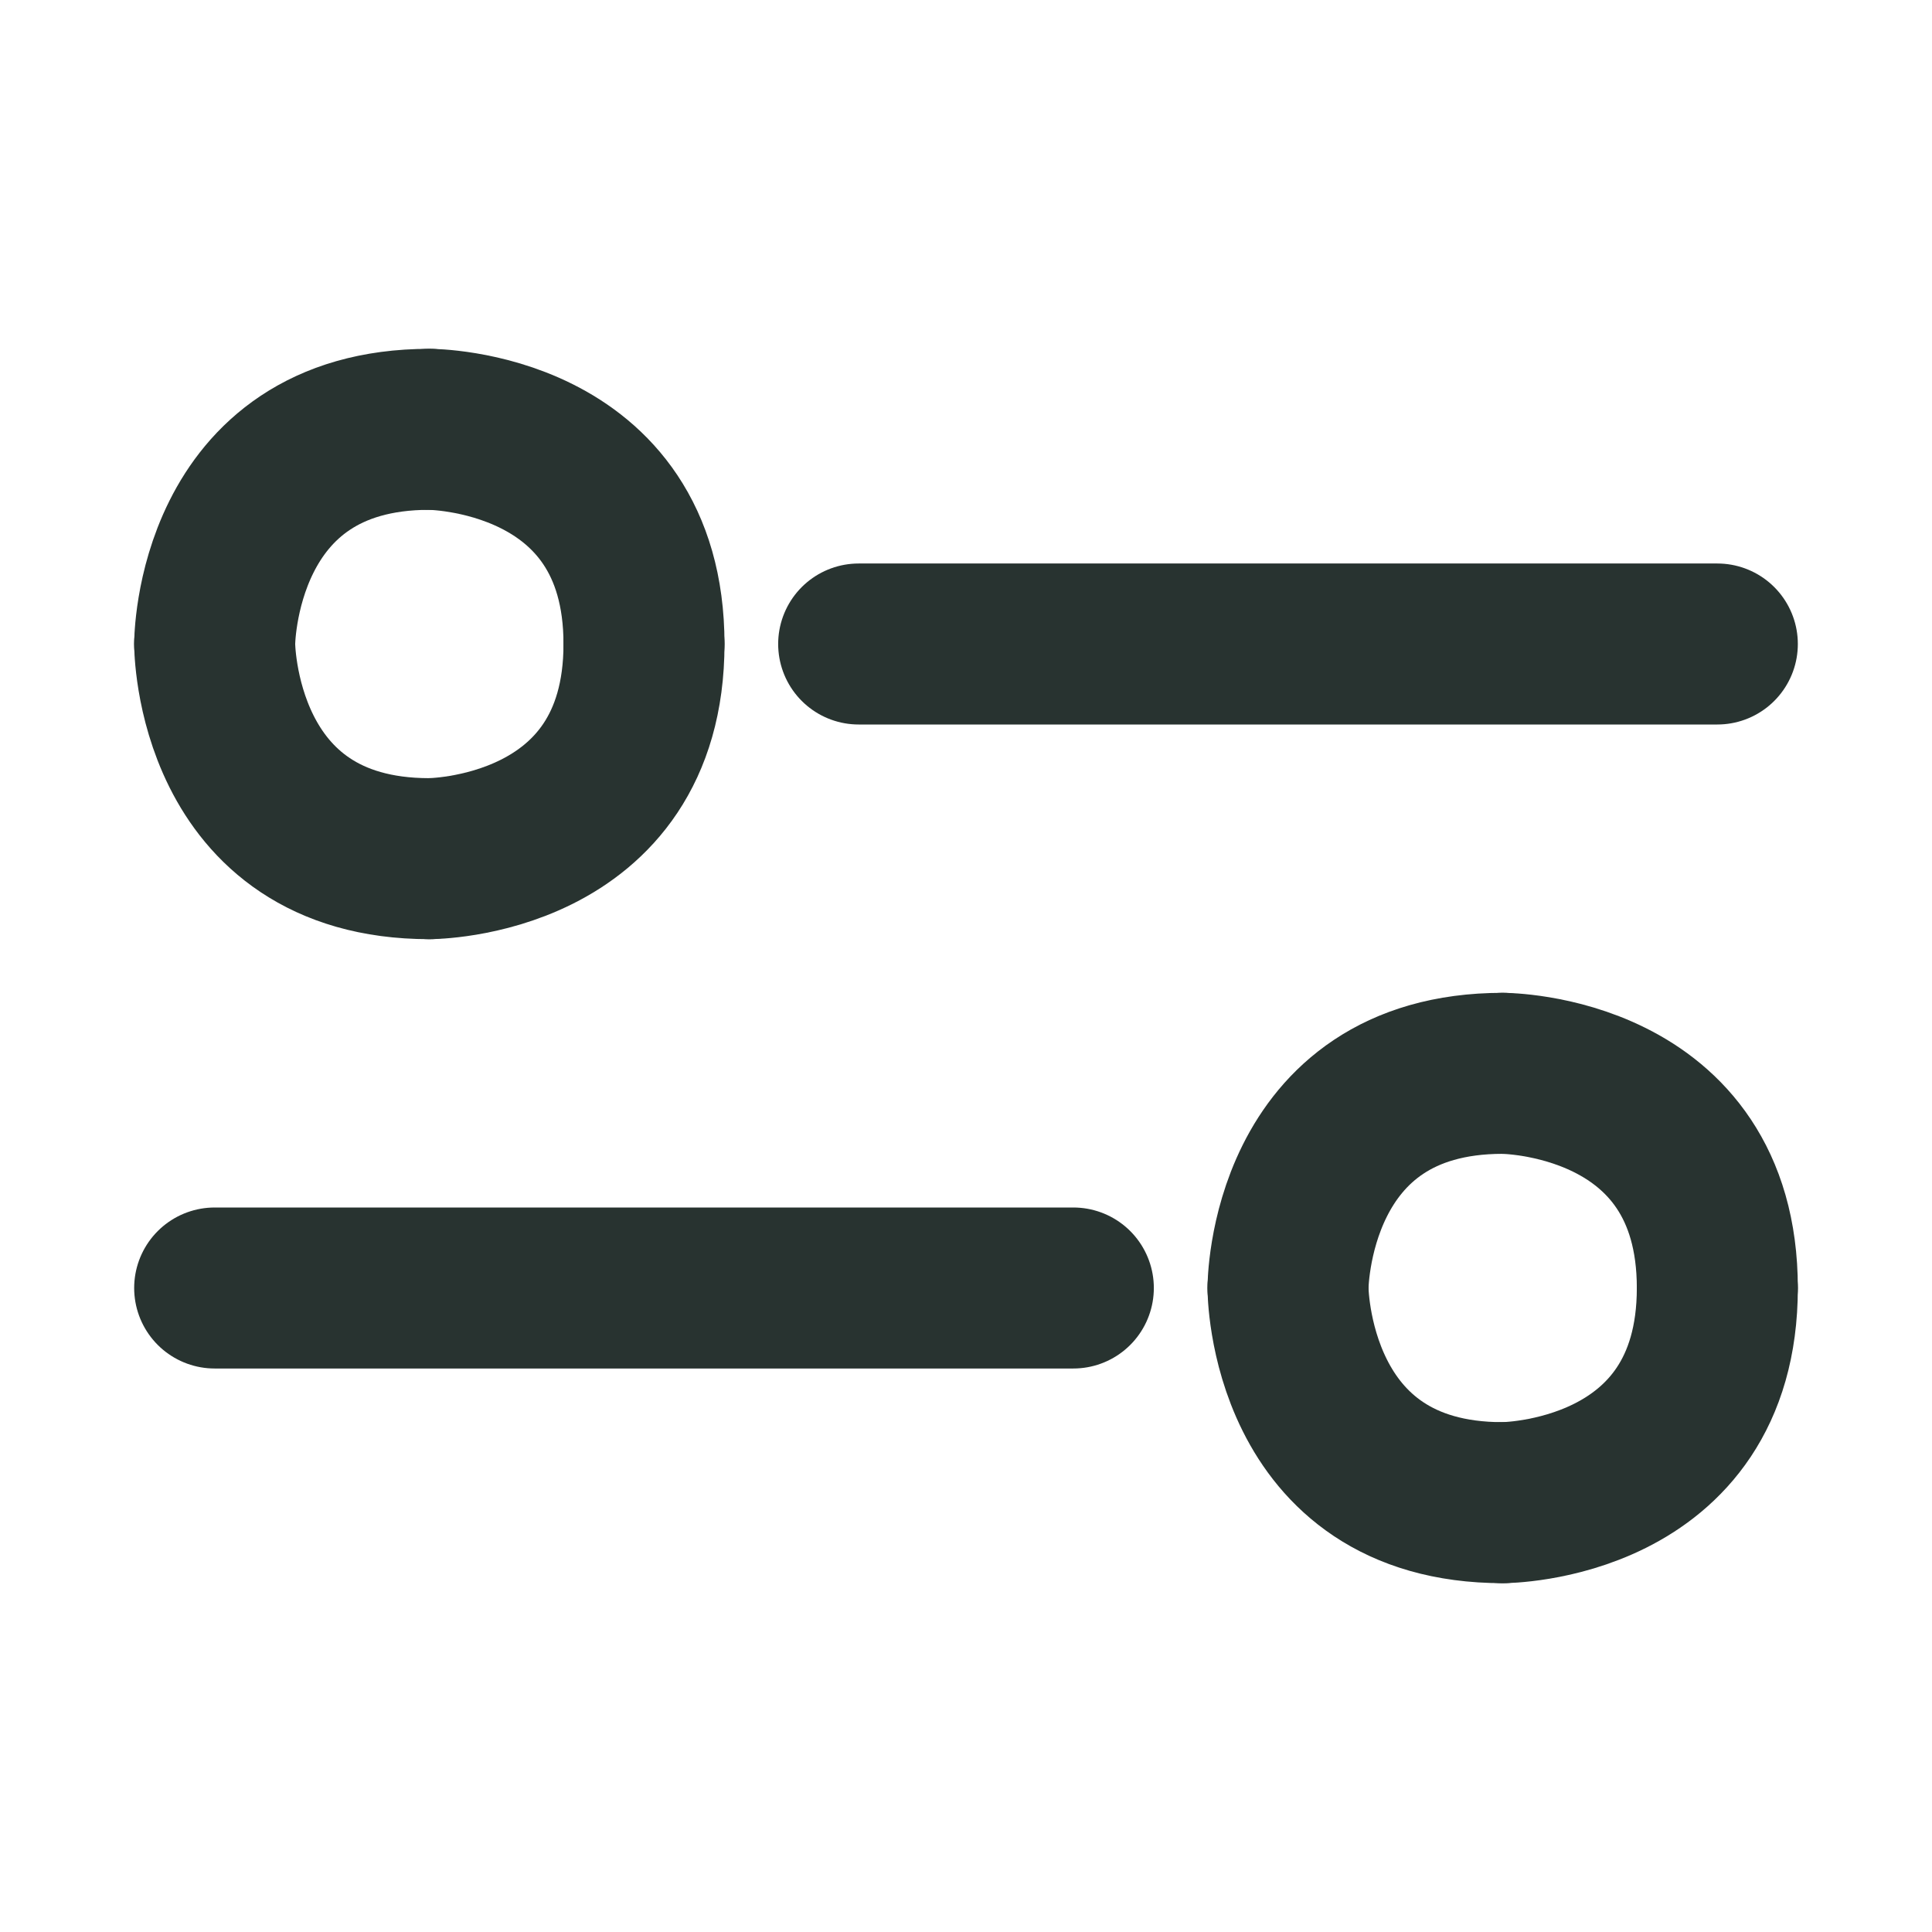
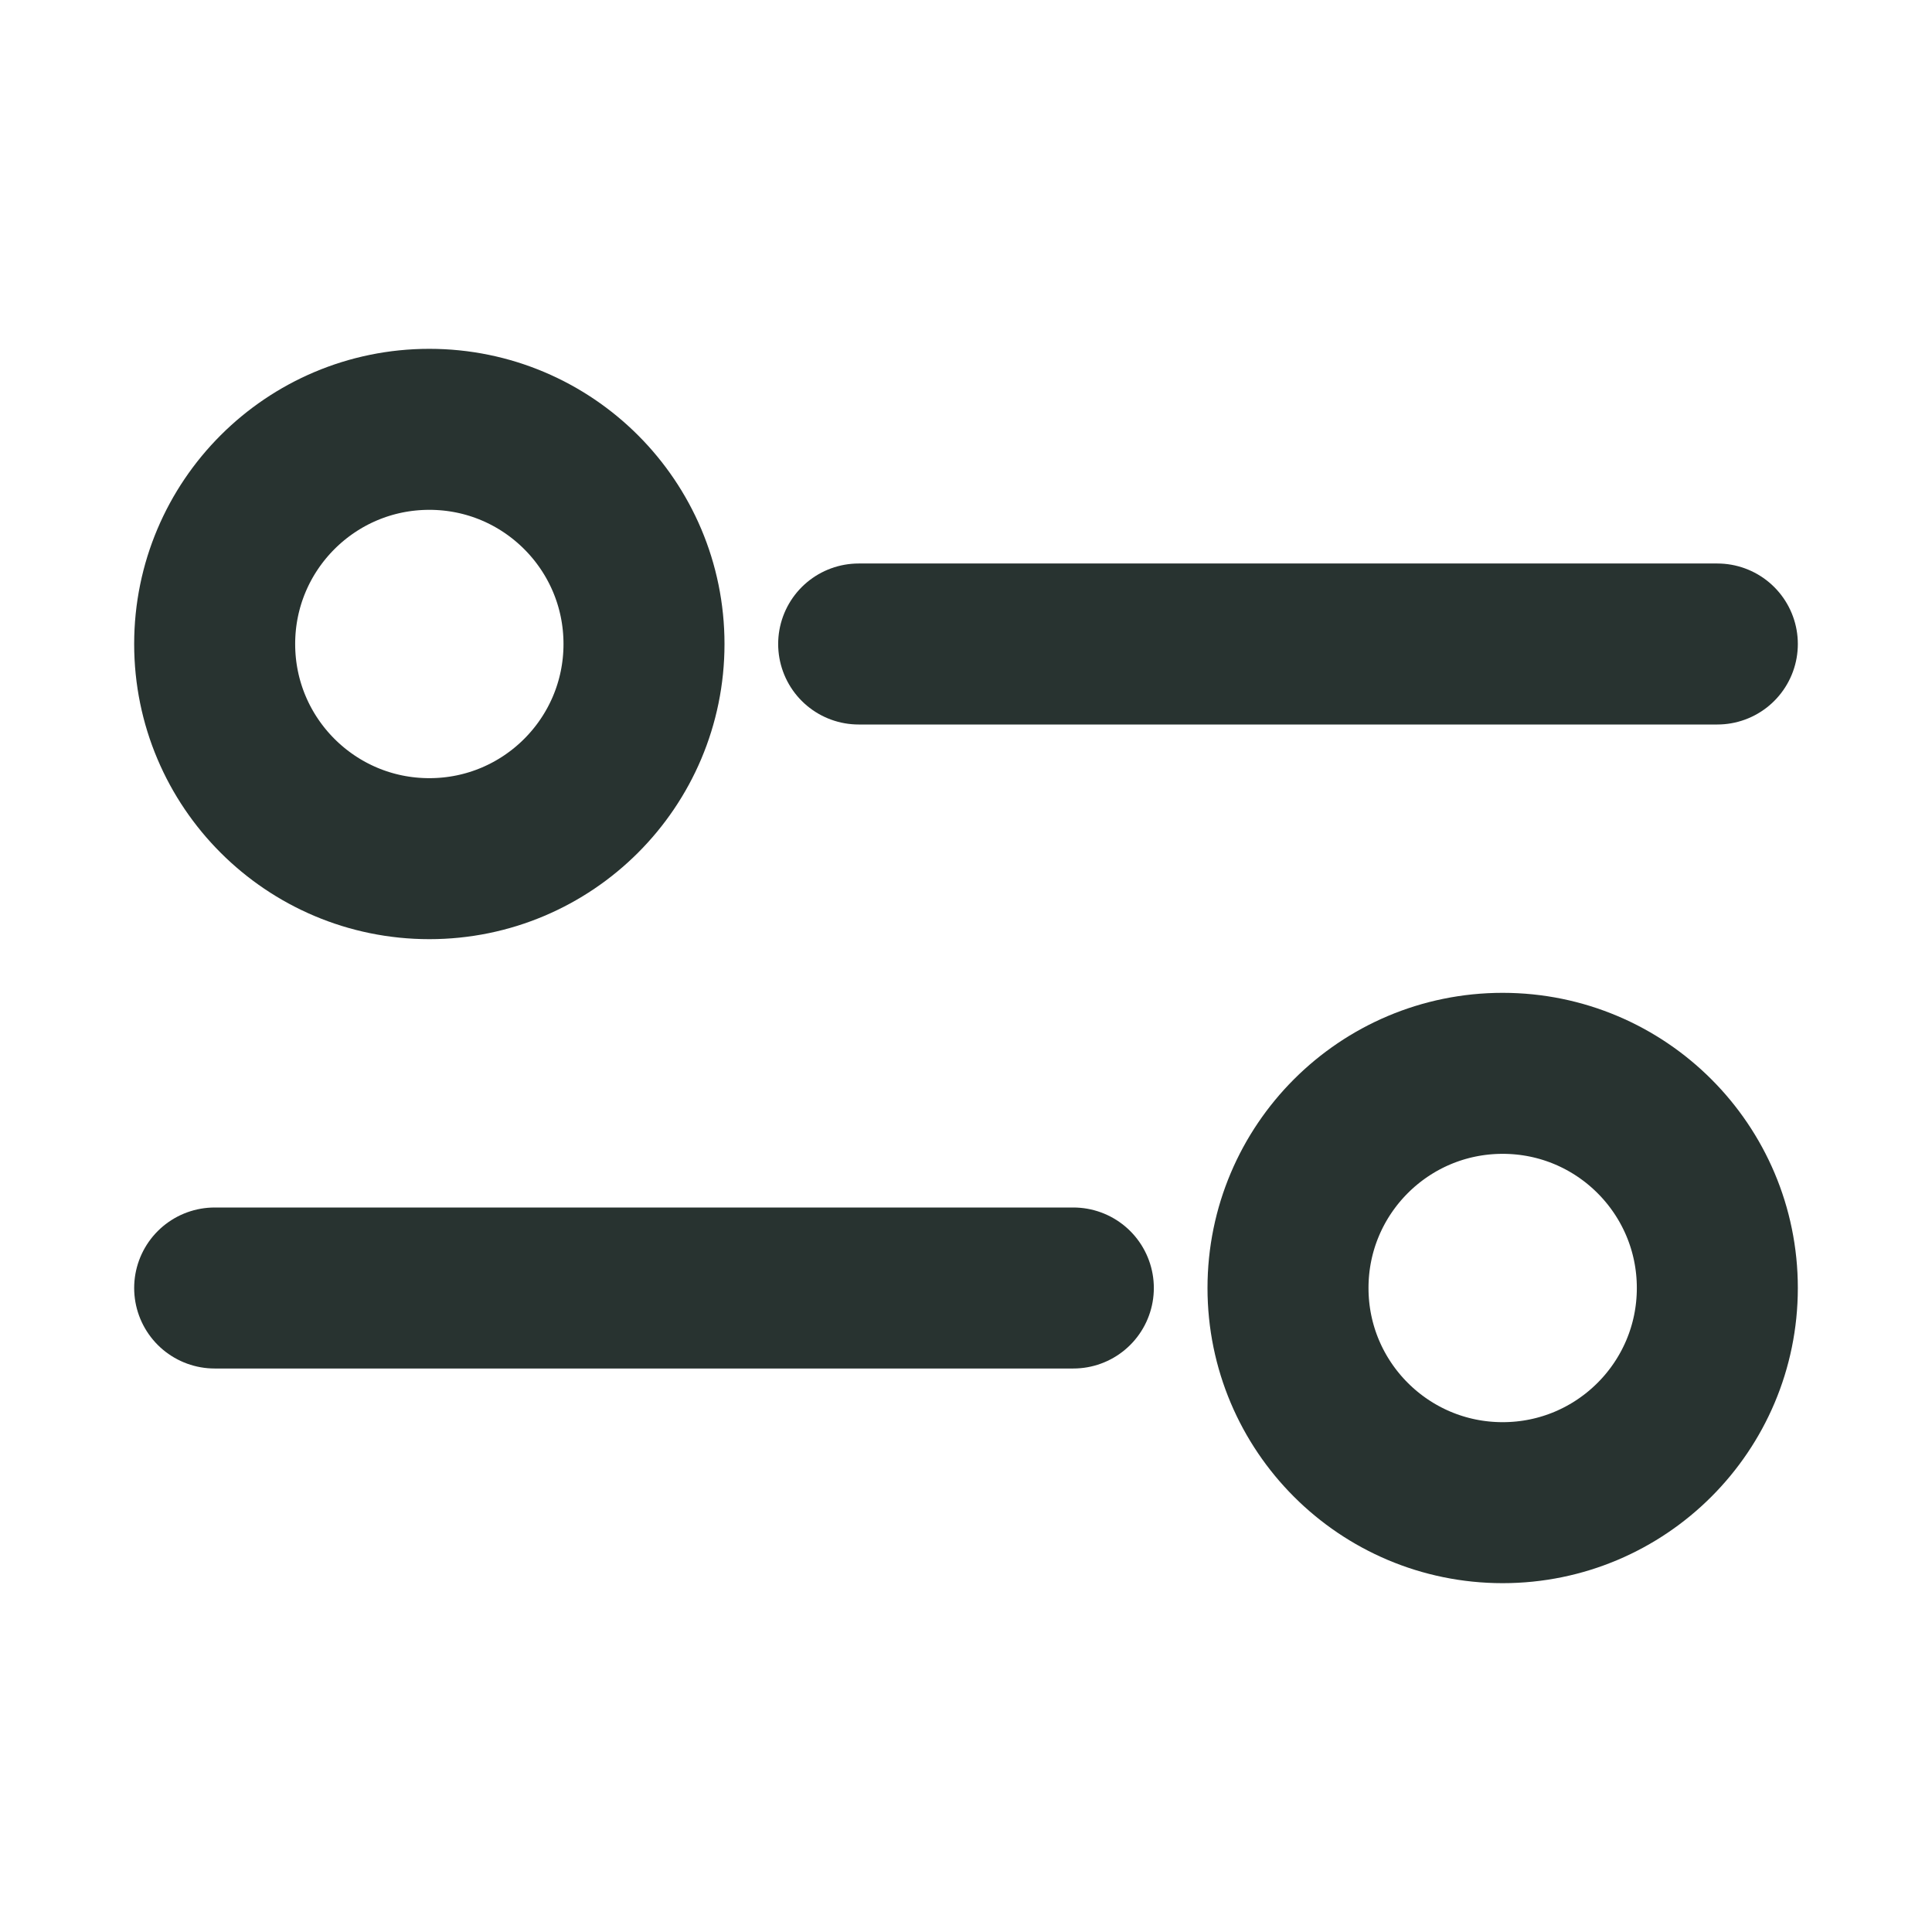
<svg xmlns="http://www.w3.org/2000/svg" width="360px" height="360px" viewBox="0 0 360 360" version="1.2">
  <g id="surface187289">
    <path style="fill:none;stroke-width:30;stroke-linecap:round;stroke-linejoin:round;stroke:rgb(15.686%,20%,18.824%);stroke-opacity:1;stroke-miterlimit:10;" d="M 40 240 L 200 240 " />
    <path style="fill:none;stroke-width:30;stroke-linecap:round;stroke-linejoin:round;stroke:rgb(15.686%,20%,18.824%);stroke-opacity:1;stroke-miterlimit:10;" d="M 160 120 L 320 120 " />
-     <path style="fill:none;stroke-width:30;stroke-linecap:round;stroke-linejoin:round;stroke:rgb(15.686%,20%,18.824%);stroke-opacity:1;stroke-miterlimit:10;" d="M 40 120 C 40 120 40 80 80 80 " />
-     <path style="fill:none;stroke-width:30;stroke-linecap:round;stroke-linejoin:round;stroke:rgb(15.686%,20%,18.824%);stroke-opacity:1;stroke-miterlimit:10;" d="M 40 120 C 40 120 40 160 80 160 " />
-     <path style="fill:none;stroke-width:30;stroke-linecap:round;stroke-linejoin:round;stroke:rgb(15.686%,20%,18.824%);stroke-opacity:1;stroke-miterlimit:10;" d="M 80 80 C 80 80 120 80 120 120 " />
-     <path style="fill:none;stroke-width:30;stroke-linecap:round;stroke-linejoin:round;stroke:rgb(15.686%,20%,18.824%);stroke-opacity:1;stroke-miterlimit:10;" d="M 80 160 C 80 160 120 160 120 120 " />
-     <path style="fill:none;stroke-width:30;stroke-linecap:round;stroke-linejoin:round;stroke:rgb(15.686%,20%,18.824%);stroke-opacity:1;stroke-miterlimit:10;" d="M 240 240 C 240 240 240 200 280 200 " />
-     <path style="fill:none;stroke-width:30;stroke-linecap:round;stroke-linejoin:round;stroke:rgb(15.686%,20%,18.824%);stroke-opacity:1;stroke-miterlimit:10;" d="M 240 240 C 240 240 240 280 280 280 " />
-     <path style="fill:none;stroke-width:30;stroke-linecap:round;stroke-linejoin:round;stroke:rgb(15.686%,20%,18.824%);stroke-opacity:1;stroke-miterlimit:10;" d="M 280 280 C 280 280 320 280 320 240 " />
-     <path style="fill:none;stroke-width:30;stroke-linecap:round;stroke-linejoin:round;stroke:rgb(15.686%,20%,18.824%);stroke-opacity:1;stroke-miterlimit:10;" d="M 280 200 C 280 200 320 200 320 240 " />
+     <ellipse style="stroke-width: 30px; fill: none; stroke: rgb(40, 51, 48);" cx="80" cy="120" rx="40" ry="40" />
+     <ellipse style="stroke-width: 30px; fill: none; stroke: rgb(40, 51, 48);" cx="280" cy="240" rx="40" ry="40" />
  </g>
</svg>
